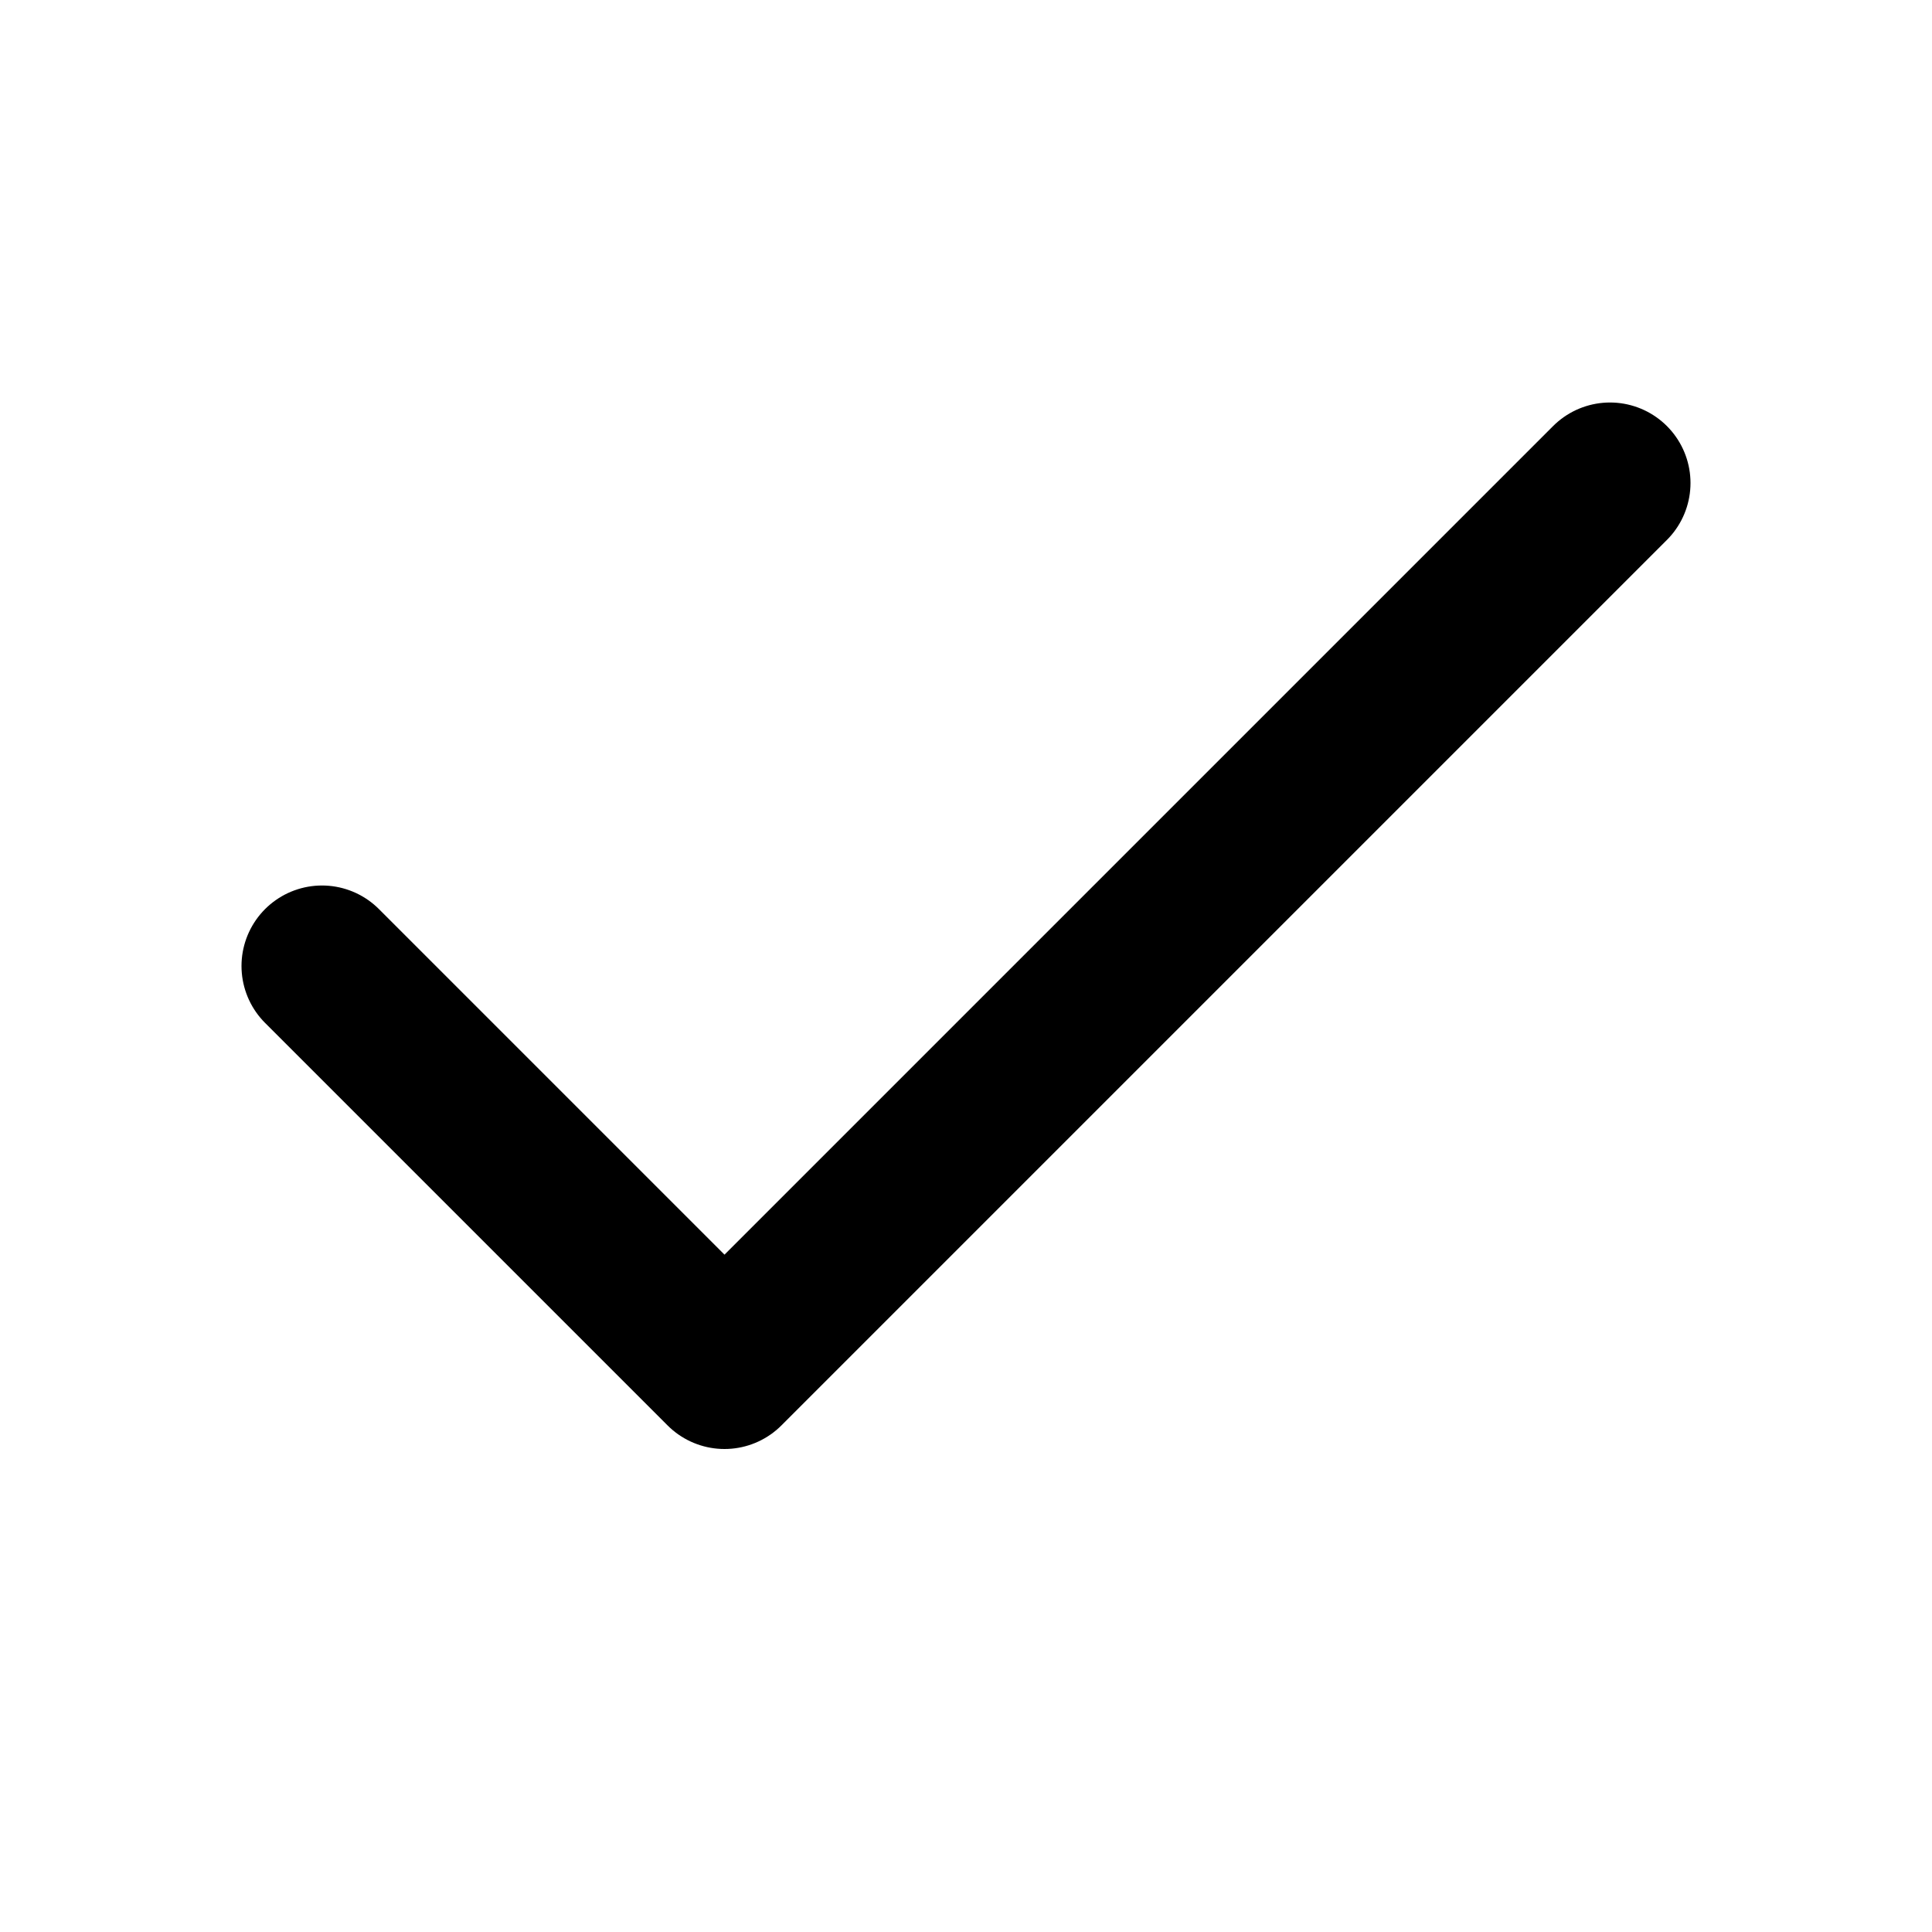
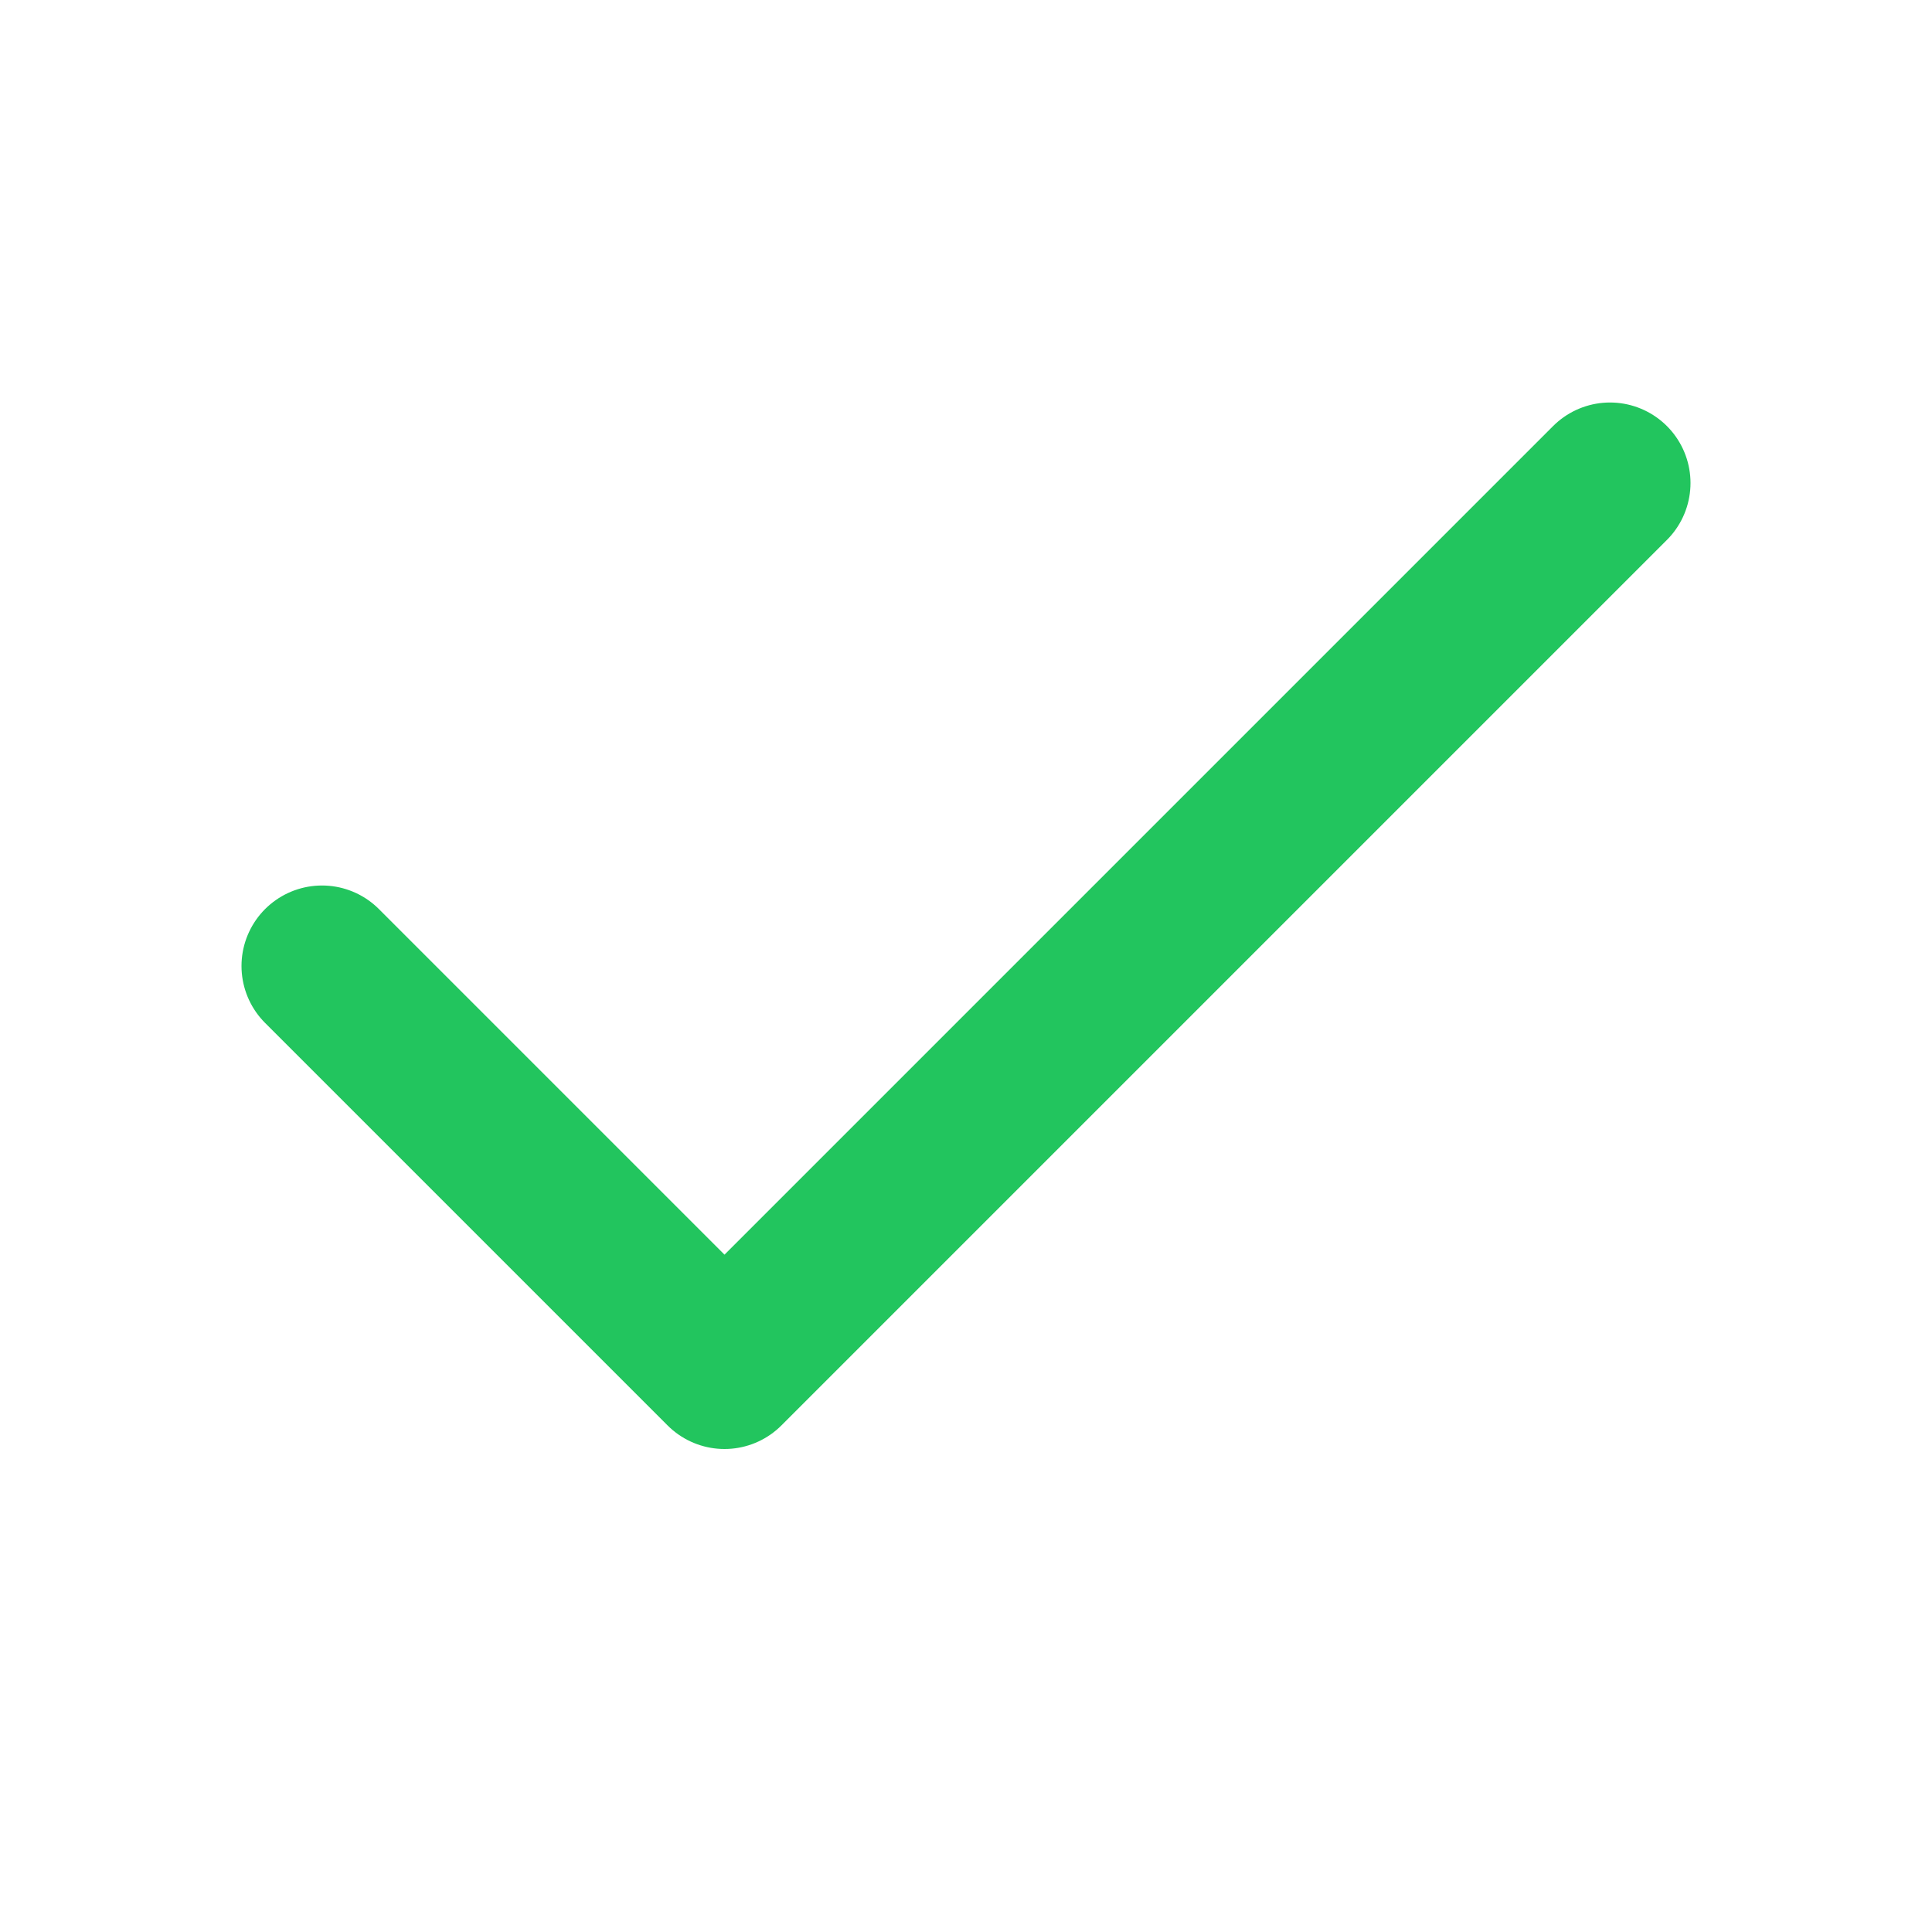
- <svg xmlns="http://www.w3.org/2000/svg" width="24" height="24" viewBox="0 0 24 24" fill="none" stroke="currentColor" stroke-width="2" stroke-linecap="round" stroke-linejoin="round" class="lucide lucide-check">
+ <svg xmlns="http://www.w3.org/2000/svg" width="24" height="24" viewBox="0 0 24 24" fill="none" stroke="#22C55E" stroke-width="2" stroke-linecap="round" stroke-linejoin="round" class="lucide lucide-check">
  <path d="M20 6 9 17l-5-5" />
</svg>
